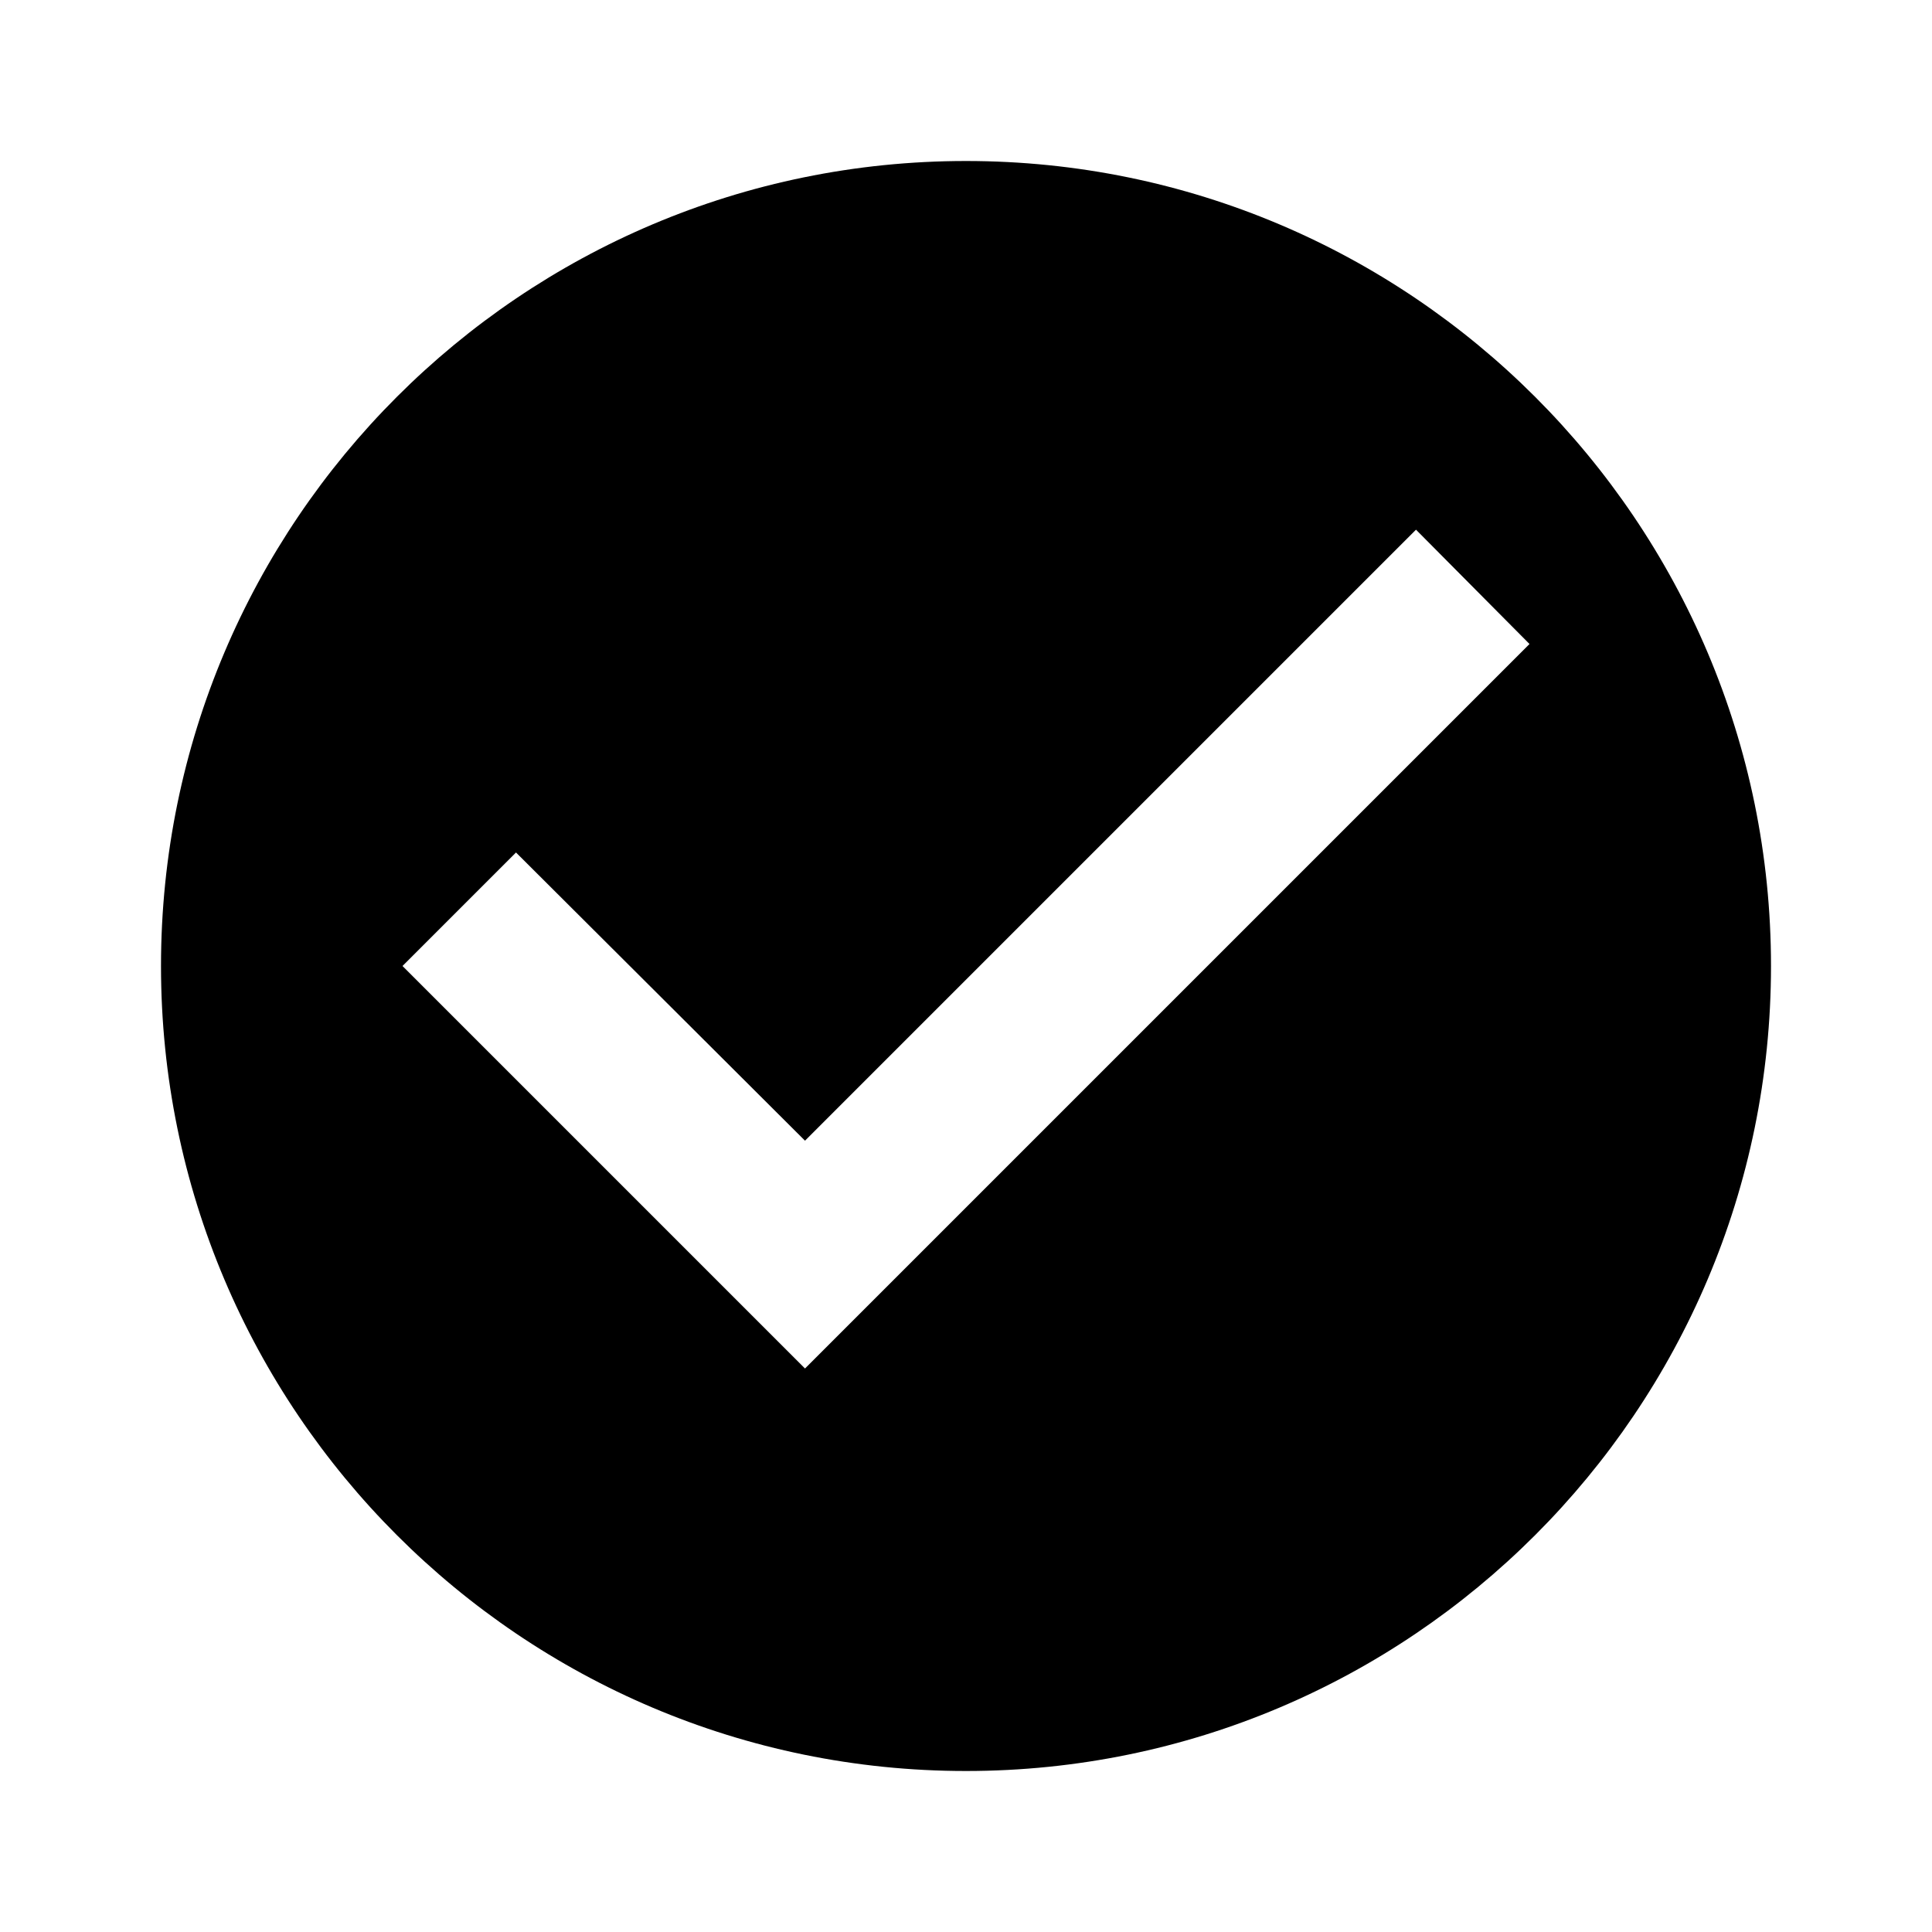
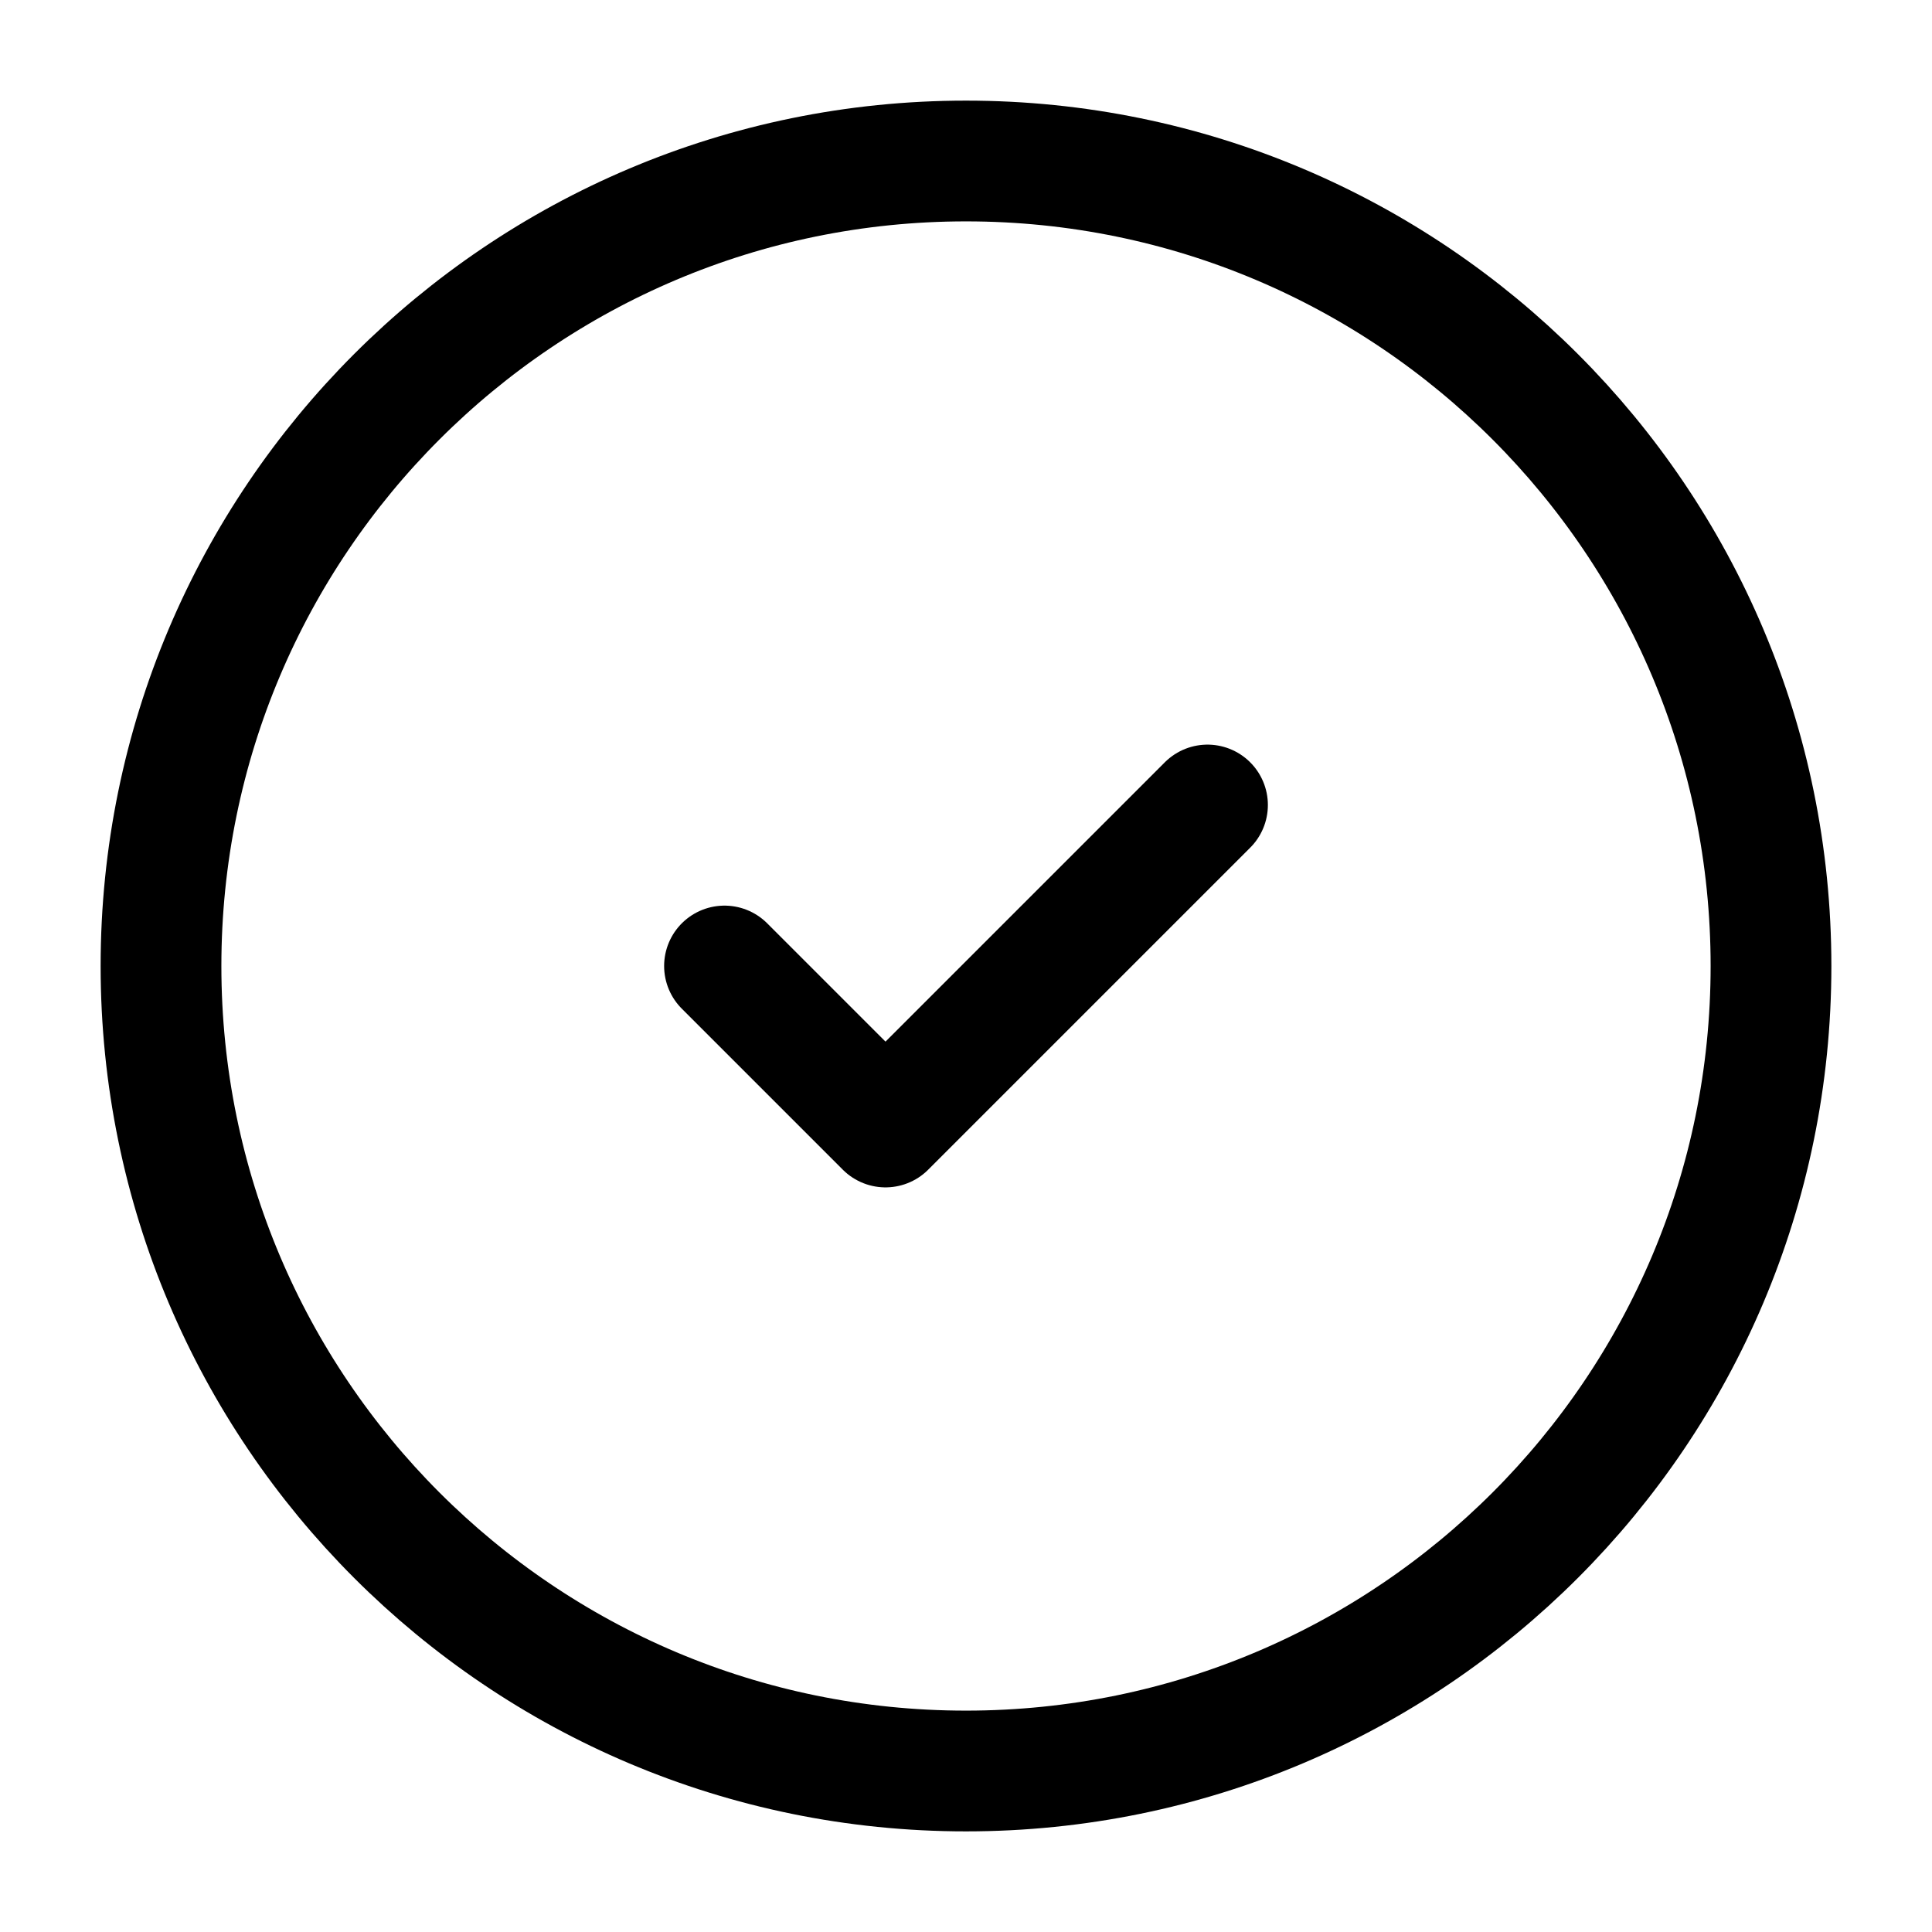
- <svg xmlns="http://www.w3.org/2000/svg" viewBox="0 0 24 24" fill="currentColor">
-   <path d="M12 2C6.48 2 2 6.48 2 12s4.48 10 10 10 10-4.48 10-10S17.52 2 12 2zm-2 15l-5-5 1.41-1.41L10 14.17l7.59-7.59L19 8l-9 9z" />
+ <svg xmlns="http://www.w3.org/2000/svg" viewBox="0 0 24 24" fill="none" stroke="currentColor" stroke-width="1.5" stroke-linecap="round" stroke-linejoin="round">
+   <circle cx="12" cy="12" r="10" />
+   <path d="M9 12l2 2 4-4" />
</svg>
